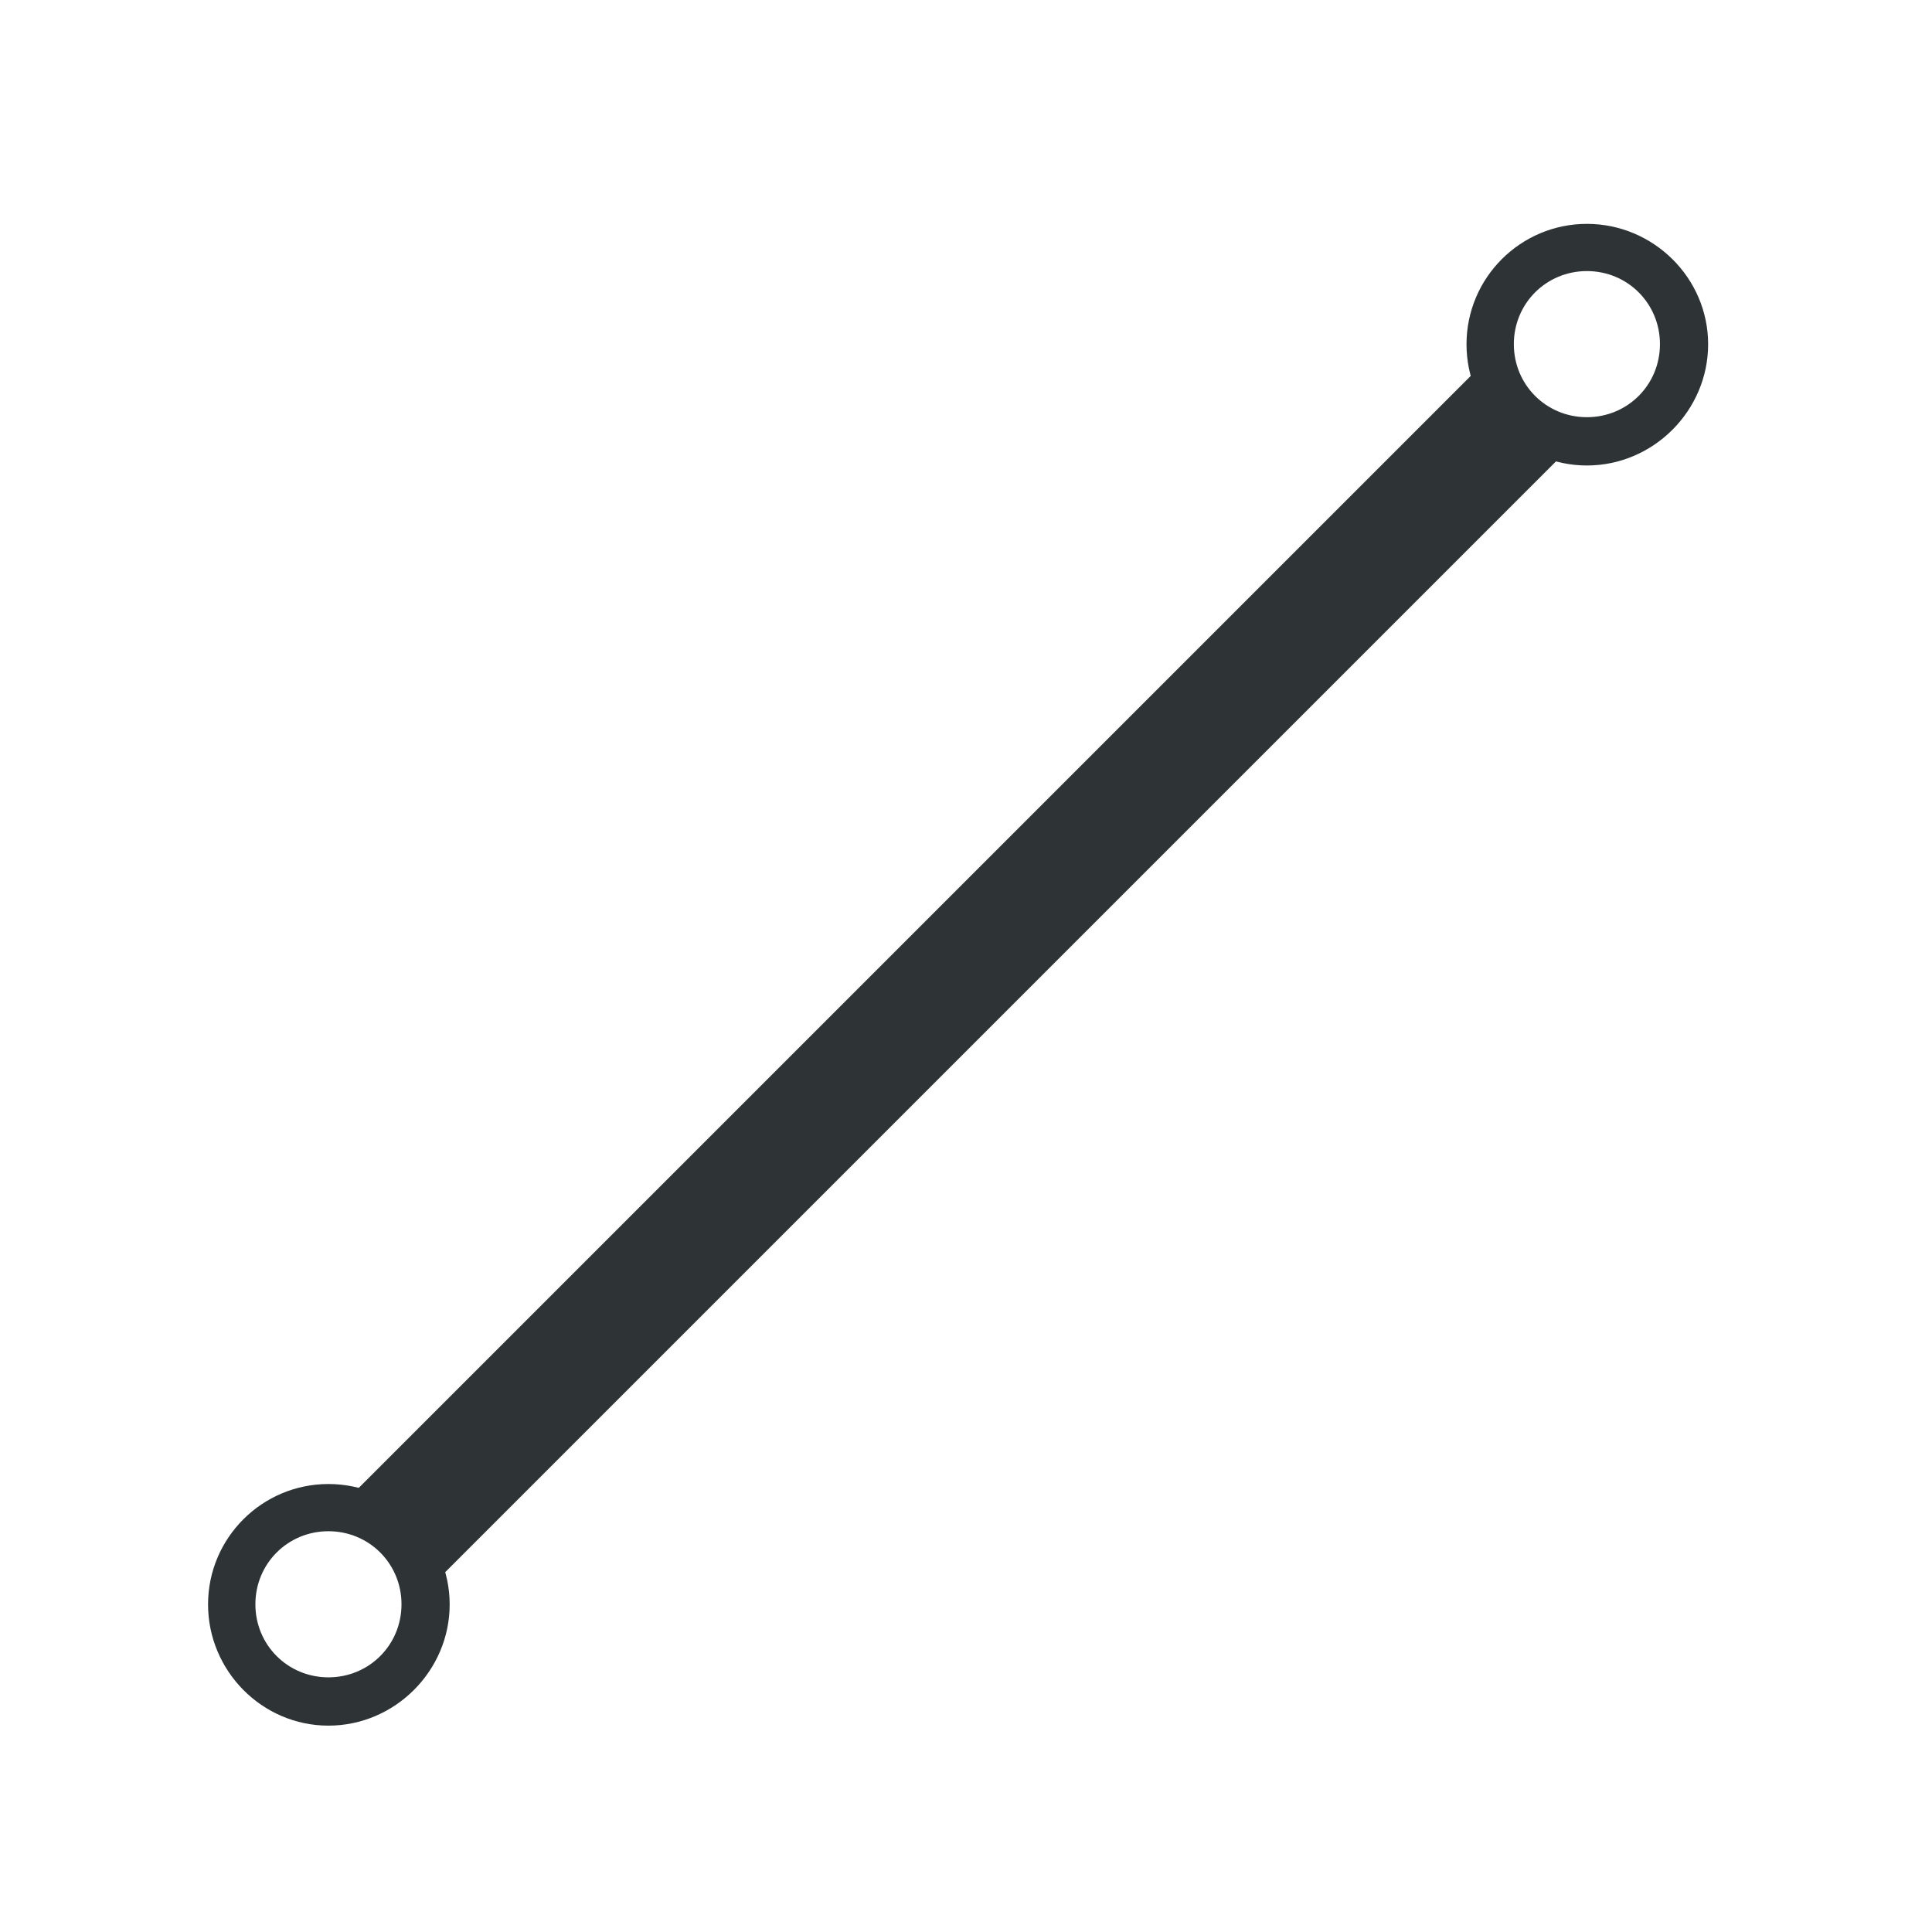
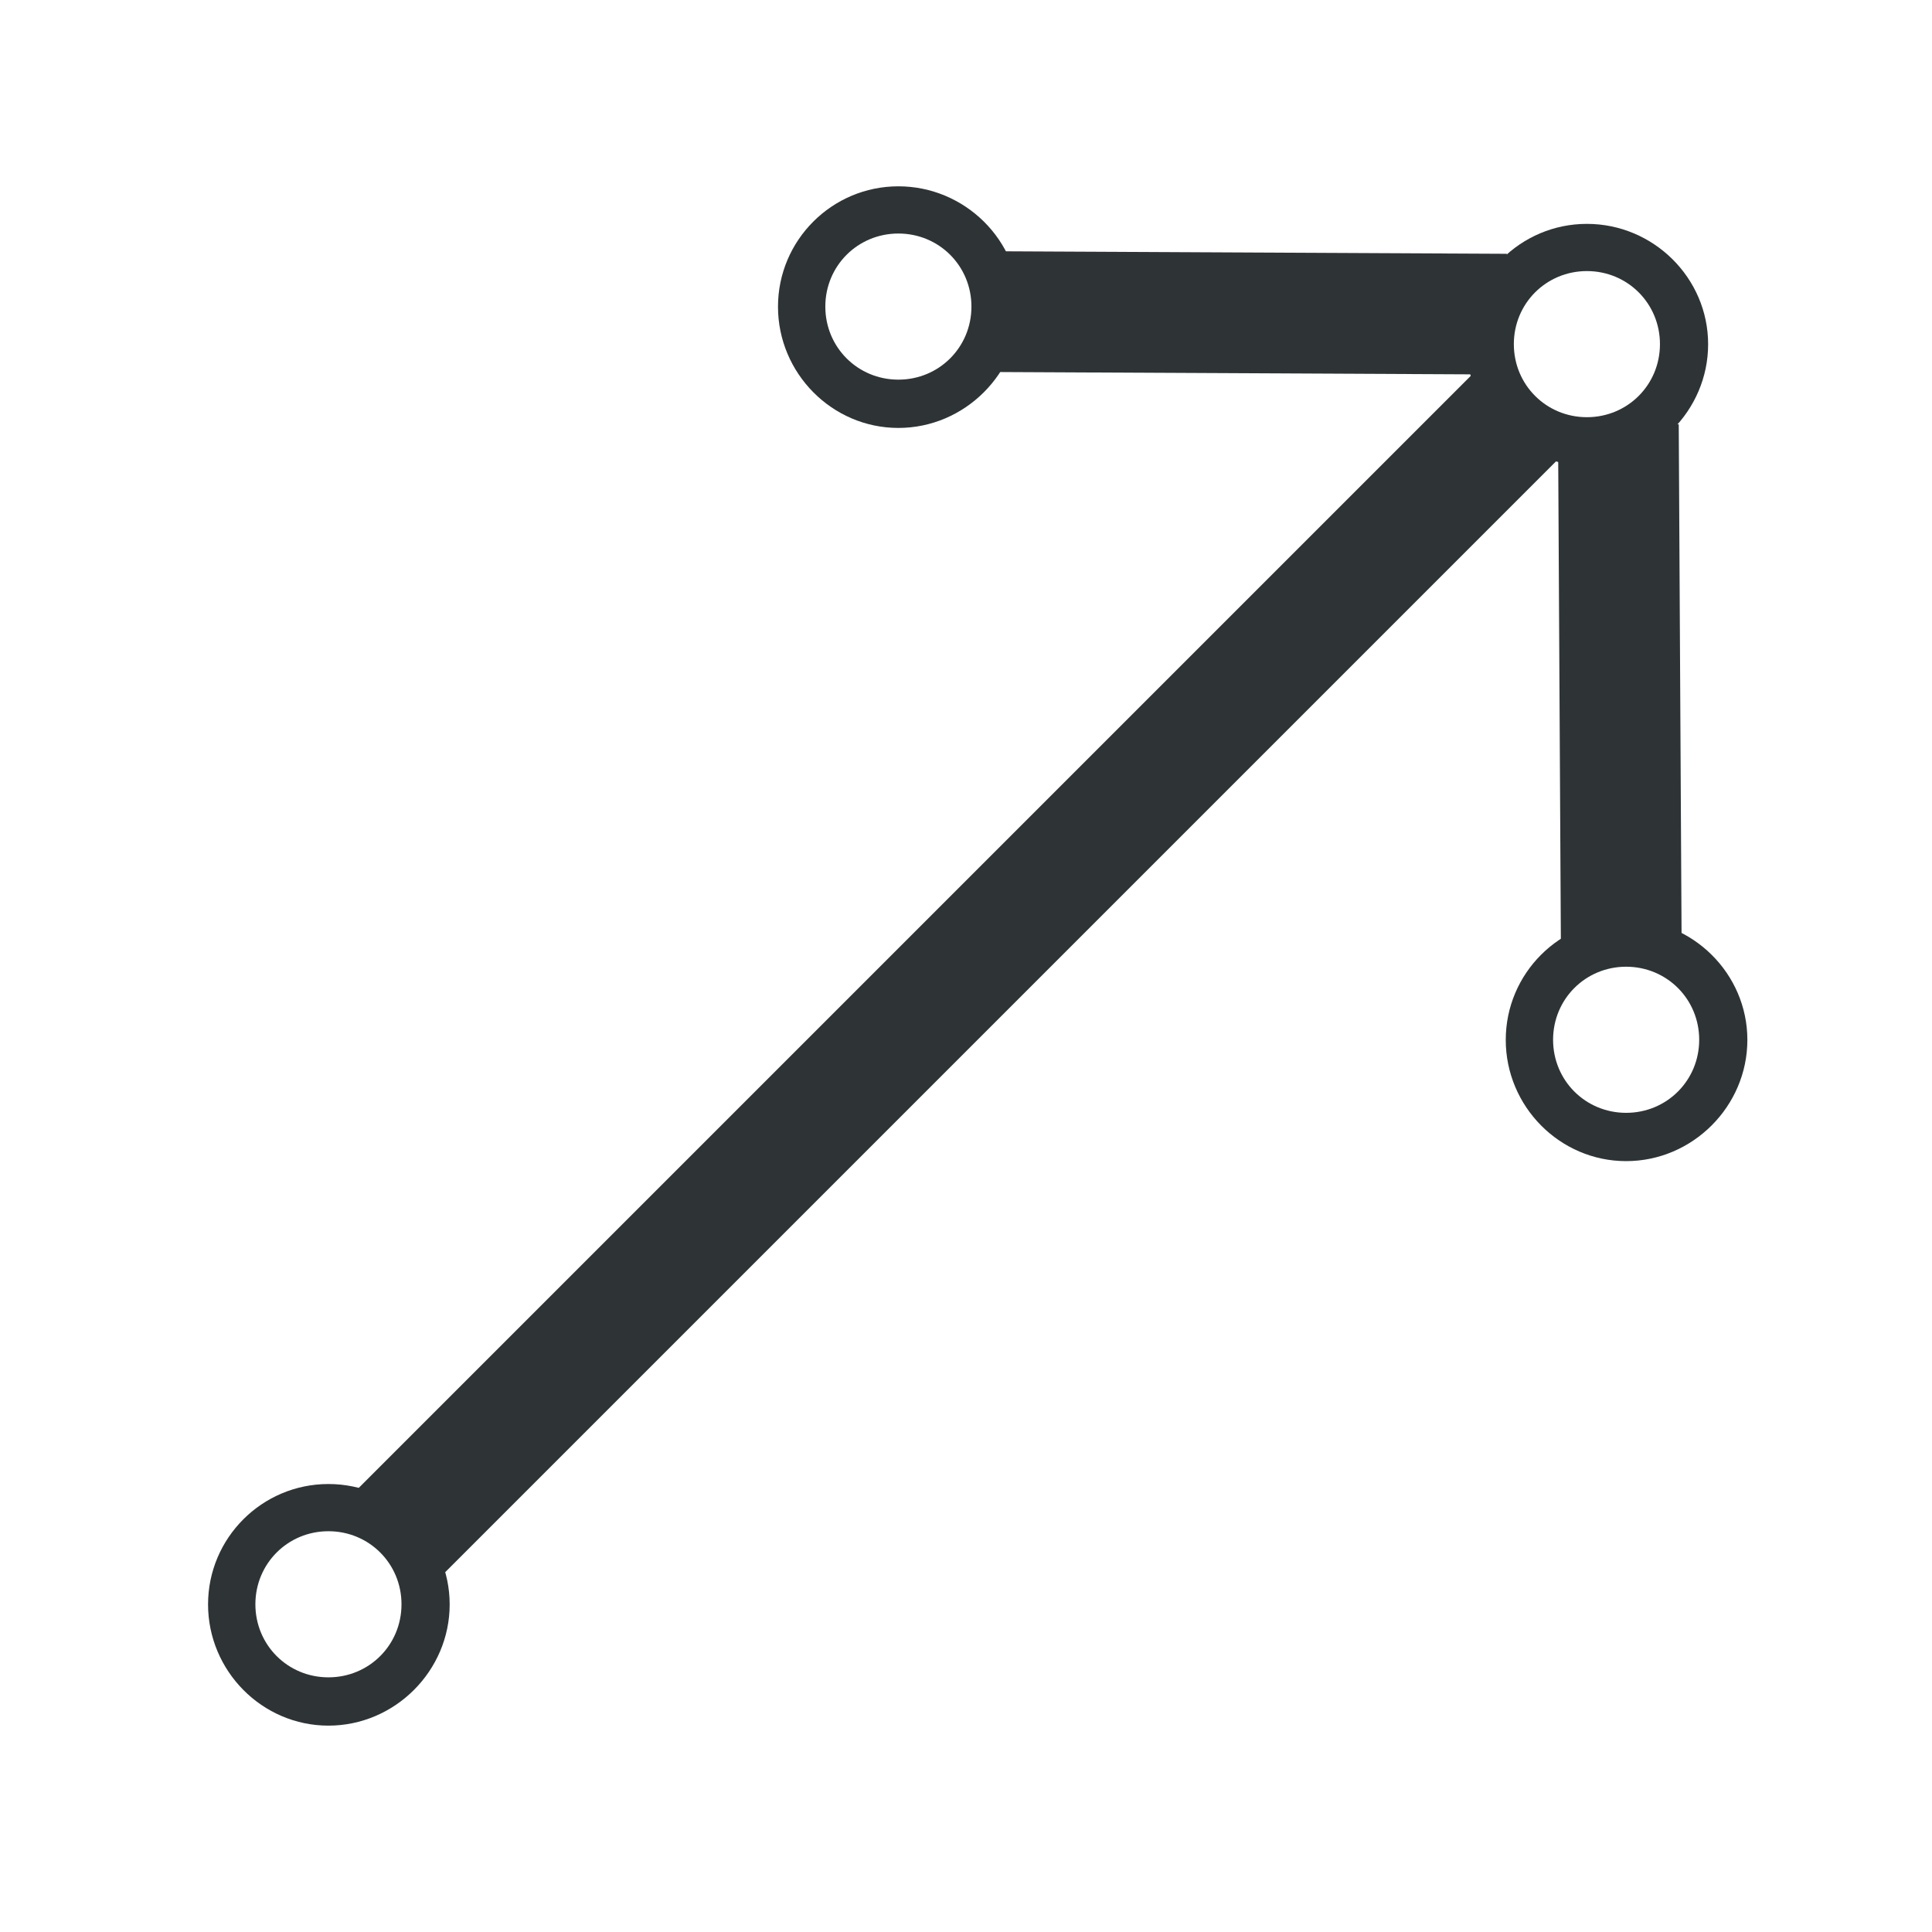
<svg xmlns="http://www.w3.org/2000/svg" height="16px" viewBox="0 0 16 16" width="16px" version="1.1" id="svg169" xml:space="preserve">
  <defs id="defs173">
    <clipPath clipPathUnits="userSpaceOnUse" id="clipPath2873">
      <circle style="display:none;fill:none;stroke:#444444;stroke-width:0.043;stroke-dasharray:none;stroke-opacity:1" id="circle2875" cx="0.529" cy="3.44" r="0.114" d="M 0.643,3.44 A 0.114,0.114 0 0 1 0.529,3.553 0.114,0.114 0 0 1 0.415,3.44 0.114,0.114 0 0 1 0.529,3.326 0.114,0.114 0 0 1 0.643,3.44 Z" />
      <path id="lpe_path-effect2877" style="fill:none;stroke:#444444;stroke-width:0.043;stroke-dasharray:none;stroke-opacity:1" class="powerclip" d="M -4.471,-3.966 H 6.781 V 8.49 H -4.471 Z M 1.437,1.058 A 0.114,0.114 0 0 0 1.323,0.944 0.114,0.114 0 0 0 1.209,1.058 0.114,0.114 0 0 0 1.323,1.172 0.114,0.114 0 0 0 1.437,1.058 Z" />
    </clipPath>
    <clipPath clipPathUnits="userSpaceOnUse" id="clipPath2945" />
    <clipPath clipPathUnits="userSpaceOnUse" id="clipPath2989">
      <path id="lpe_path-effect2993" style="fill:none;stroke:#444444;stroke-width:0.043;stroke-dasharray:none;stroke-opacity:1" class="powerclip" d="M -4.471,-3.967 H 6.781 V 8.49 H -4.471 Z M 0.643,3.44 A 0.114,0.114 0 0 0 0.529,3.326 0.114,0.114 0 0 0 0.415,3.44 0.114,0.114 0 0 0 0.529,3.553 0.114,0.114 0 0 0 0.643,3.44 Z" />
    </clipPath>
    <clipPath clipPathUnits="userSpaceOnUse" id="clipPath3029">
      <path id="lpe_path-effect3033" style="fill:none;stroke:#444444;stroke-width:0.043;stroke-dasharray:none;stroke-opacity:1" class="powerclip" d="M -4.471,-3.967 H 6.781 V 8.49 H -4.471 Z M 1.437,1.058 A 0.114,0.114 0 0 0 1.323,0.944 0.114,0.114 0 0 0 1.209,1.058 0.114,0.114 0 0 0 1.323,1.172 0.114,0.114 0 0 0 1.437,1.058 Z" />
    </clipPath>
    <clipPath clipPathUnits="userSpaceOnUse" id="clipPath3176-6">
      <path id="lpe_path-effect3180-2" style="fill:none;stroke:#444444;stroke-width:0.043;stroke-dasharray:none;stroke-opacity:1" class="powerclip" d="M -4.471,-3.967 H 6.781 V 8.49 H -4.471 Z m 5.114,7.406 A 0.114,0.114 0 0 0 0.529,3.326 0.114,0.114 0 0 0 0.415,3.439 0.114,0.114 0 0 0 0.529,3.553 0.114,0.114 0 0 0 0.643,3.439 Z" />
    </clipPath>
  </defs>
  <filter id="a" height="1" width="1" x="0" y="0">
    <feColorMatrix in="SourceGraphic" type="matrix" values="0 0 0 0 1 0 0 0 0 1 0 0 0 0 1 0 0 0 1 0" id="feColorMatrix2" />
  </filter>
  <mask id="b">
    <g filter="url(#a)" id="g7">
      <path d="m 0 0 h 16 v 16 h -16 z" fill-opacity="0.3" id="path5" />
    </g>
  </mask>
  <clipPath id="c">
    <path d="m 0 0 h 1024 v 800 h -1024 z" id="path10" />
  </clipPath>
  <mask id="d">
    <g filter="url(#a)" id="g15">
      <path d="m 0 0 h 16 v 16 h -16 z" fill-opacity="0.05" id="path13" />
    </g>
  </mask>
  <clipPath id="e">
    <path d="m 0 0 h 1024 v 800 h -1024 z" id="path18" />
  </clipPath>
  <mask id="f">
    <g filter="url(#a)" id="g23">
      <path d="m 0 0 h 16 v 16 h -16 z" fill-opacity="0.05" id="path21" />
    </g>
  </mask>
  <clipPath id="g">
    <path d="m 0 0 h 1024 v 800 h -1024 z" id="path26" />
  </clipPath>
  <mask id="h">
    <g filter="url(#a)" id="g31">
      <path d="m 0 0 h 16 v 16 h -16 z" fill-opacity="0.05" id="path29" />
    </g>
  </mask>
  <clipPath id="i">
    <path d="m 0 0 h 1024 v 800 h -1024 z" id="path34" />
  </clipPath>
  <mask id="j">
    <g filter="url(#a)" id="g39">
      <path d="m 0 0 h 16 v 16 h -16 z" fill-opacity="0.05" id="path37" />
    </g>
  </mask>
  <clipPath id="k">
    <path d="m 0 0 h 1024 v 800 h -1024 z" id="path42" />
  </clipPath>
  <mask id="l">
    <g filter="url(#a)" id="g47">
      <path d="m 0 0 h 16 v 16 h -16 z" fill-opacity="0.05" id="path45" />
    </g>
  </mask>
  <clipPath id="m">
    <path d="m 0 0 h 1024 v 800 h -1024 z" id="path50" />
  </clipPath>
  <mask id="n">
    <g filter="url(#a)" id="g55">
      <path d="m 0 0 h 16 v 16 h -16 z" fill-opacity="0.05" id="path53" />
    </g>
  </mask>
  <clipPath id="o">
    <path d="m 0 0 h 1024 v 800 h -1024 z" id="path58" />
  </clipPath>
  <mask id="p">
    <g filter="url(#a)" id="g63">
      <path d="m 0 0 h 16 v 16 h -16 z" fill-opacity="0.3" id="path61" />
    </g>
  </mask>
  <clipPath id="q">
    <path d="m 0 0 h 1024 v 800 h -1024 z" id="path66" />
  </clipPath>
  <mask id="r">
    <g filter="url(#a)" id="g71">
      <path d="m 0 0 h 16 v 16 h -16 z" fill-opacity="0.5" id="path69" />
    </g>
  </mask>
  <clipPath id="s">
    <path d="m 0 0 h 1024 v 800 h -1024 z" id="path74" />
  </clipPath>
  <mask id="t">
    <g filter="url(#a)" id="g79">
      <path d="m 0 0 h 16 v 16 h -16 z" fill-opacity="0.4" id="path77" />
    </g>
  </mask>
  <clipPath id="u">
    <path d="m 0 0 h 1024 v 800 h -1024 z" id="path82" />
  </clipPath>
  <mask id="v">
    <g filter="url(#a)" id="g87">
      <path d="m 0 0 h 16 v 16 h -16 z" fill-opacity="0.4" id="path85" />
    </g>
  </mask>
  <clipPath id="w">
    <path d="m 0 0 h 1024 v 800 h -1024 z" id="path90" />
  </clipPath>
  <mask id="x">
    <g filter="url(#a)" id="g95">
      <path d="m 0 0 h 16 v 16 h -16 z" fill-opacity="0.5" id="path93" />
    </g>
  </mask>
  <clipPath id="y">
    <path d="m 0 0 h 1024 v 800 h -1024 z" id="path98" />
  </clipPath>
  <mask id="z">
    <g filter="url(#a)" id="g103">
      <path d="m 0 0 h 16 v 16 h -16 z" fill-opacity="0.5" id="path101" />
    </g>
  </mask>
  <clipPath id="A">
    <path d="m 0 0 h 1024 v 800 h -1024 z" id="path106" />
  </clipPath>
  <g clip-path="url(#c)" mask="url(#b)" transform="matrix(1 0 0 1 -16 -700)" id="g111">
    <path d="m 562.461 212.059 h 10.449 c -1.184 0.492 -1.297 2.461 0 3 h -10.449 z m 0 0" fill="#2e3436" id="path109" />
  </g>
  <g clip-path="url(#e)" mask="url(#d)" transform="matrix(1 0 0 1 -16 -700)" id="g115">
    <path d="m 16 632 h 1 v 1 h -1 z m 0 0" fill="#2e3436" fill-rule="evenodd" id="path113" />
  </g>
  <g clip-path="url(#g)" mask="url(#f)" transform="matrix(1 0 0 1 -16 -700)" id="g119">
    <path d="m 17 631 h 1 v 1 h -1 z m 0 0" fill="#2e3436" fill-rule="evenodd" id="path117" />
  </g>
  <g clip-path="url(#i)" mask="url(#h)" transform="matrix(1 0 0 1 -16 -700)" id="g123">
    <path d="m 18 634 h 1 v 1 h -1 z m 0 0" fill="#2e3436" fill-rule="evenodd" id="path121" />
  </g>
  <g clip-path="url(#k)" mask="url(#j)" transform="matrix(1 0 0 1 -16 -700)" id="g127">
    <path d="m 16 634 h 1 v 1 h -1 z m 0 0" fill="#2e3436" fill-rule="evenodd" id="path125" />
  </g>
  <g clip-path="url(#m)" mask="url(#l)" transform="matrix(1 0 0 1 -16 -700)" id="g131">
    <path d="m 17 635 h 1 v 1 h -1 z m 0 0" fill="#2e3436" fill-rule="evenodd" id="path129" />
  </g>
  <g clip-path="url(#o)" mask="url(#n)" transform="matrix(1 0 0 1 -16 -700)" id="g135">
    <path d="m 19 635 h 1 v 1 h -1 z m 0 0" fill="#2e3436" fill-rule="evenodd" id="path133" />
  </g>
  <g clip-path="url(#q)" mask="url(#p)" transform="matrix(1 0 0 1 -16 -700)" id="g139">
    <path d="m 136 660 v 7 h 7 v -7 z m 0 0" fill="#2e3436" id="path137" />
  </g>
  <g clip-path="url(#s)" mask="url(#r)" transform="matrix(1 0 0 1 -16 -700)" id="g143">
    <path d="m 199 642 h 3 v 12 h -3 z m 0 0" fill="#2e3436" id="path141" />
  </g>
  <g clip-path="url(#u)" mask="url(#t)" transform="matrix(1 0 0 1 -16 -700)" id="g155">
    <path d="m 209.5 144.16 c 0.277 0 0.5 0.223 0.5 0.5 v 1 c 0 0.277 -0.223 0.5 -0.5 0.5 s -0.5 -0.223 -0.5 -0.5 v -1 c 0 -0.277 0.223 -0.5 0.5 -0.5 z m 0 0" fill="#2e3436" id="path153" />
  </g>
  <g clip-path="url(#w)" mask="url(#v)" transform="matrix(1 0 0 1 -16 -700)" id="g159">
    <path d="m 206.5 144.16 c 0.277 0 0.5 0.223 0.5 0.5 v 1 c 0 0.277 -0.223 0.5 -0.5 0.5 s -0.5 -0.223 -0.5 -0.5 v -1 c 0 -0.277 0.223 -0.5 0.5 -0.5 z m 0 0" fill="#2e3436" id="path157" />
  </g>
  <g clip-path="url(#y)" mask="url(#x)" transform="matrix(1 0 0 1 -16 -700)" id="g163">
    <path d="m 229.5 143.16 c -0.547 0 -1 0.457 -1 1 c 0 0.547 0.453 1 1 1 s 1 -0.453 1 -1 c 0 -0.543 -0.453 -1 -1 -1 z m 0 0" fill="#2e3436" id="path161" />
  </g>
  <g clip-path="url(#A)" mask="url(#z)" transform="matrix(1 0 0 1 -16 -700)" id="g167">
    <path d="m 226.453 143.16 c -0.52 0 -0.953 0.434 -0.953 0.953 v 0.094 c 0 0.52 0.434 0.953 0.953 0.953 h 0.094 c 0.52 0 0.953 -0.434 0.953 -0.953 v -0.094 c 0 -0.52 -0.434 -0.953 -0.953 -0.953 z m 0 0" fill="#2e3436" id="path165" />
  </g>
  <path style="color:#000000;fill:#2e3436;fill-opacity:1;stroke-width:3.78" d="m 2.72,12.29 c -0.55,0 -0.997,0.447 -0.997,0.997 0,0.55 0.447,1.004 0.997,1.004 0.55,0 1.004,-0.454 1.004,-1.004 0,-0.55 -0.454,-0.997 -1.004,-0.997 z m 0,0.391 c 0.337,0 0.605,0.268 0.605,0.605 0,0.337 -0.268,0.605 -0.605,0.605 -0.337,0 -0.605,-0.268 -0.605,-0.605 0,-0.337 0.268,-0.605 0.605,-0.605 z" id="path1138-6-3" />
  <path style="color:#000000;fill:#2e3436;fill-opacity:1;stroke-width:3.78" d="m 13.142,1.854 c -0.55,0 -0.997,0.447 -0.997,0.997 0,0.55 0.447,1.004 0.997,1.004 0.55,0 1.004,-0.454 1.004,-1.004 0,-0.55 -0.454,-0.997 -1.004,-0.997 z m 0,0.391 c 0.337,0 0.605,0.268 0.605,0.605 0,0.337 -0.268,0.605 -0.605,0.605 -0.337,0 -0.605,-0.268 -0.605,-0.605 0,-0.337 0.268,-0.605 0.605,-0.605 z" id="path1138-6-3-0" />
+   <path style="color:#000000;fill:#2e3436;fill-opacity:1;stroke-width:3.78" d="m 7.44,1.543 c -0.55,0 -0.997,0.447 -0.997,0.997 0,0.55 0.447,1.004 0.997,1.004 0.55,0 1.004,-0.454 1.004,-1.004 0,-0.55 -0.454,-0.997 -1.004,-0.997 z m 0,0.391 c 0.337,0 0.605,0.268 0.605,0.605 0,0.337 -0.268,0.605 -0.605,0.605 -0.337,0 -0.605,-0.268 -0.605,-0.605 0,-0.337 0.268,-0.605 0.605,-0.605 z" id="path1138-6-3-0-7" />
+   <path style="color:#000000;fill:#2e3436;fill-opacity:1;stroke-width:3.78" d="m 13.467,7.615 c -0.55,0 -0.997,0.447 -0.997,0.997 0,0.55 0.447,1.004 0.997,1.004 0.55,0 1.004,-0.454 1.004,-1.004 0,-0.55 -0.454,-0.997 -1.004,-0.997 z m 0,0.391 c 0.337,0 0.605,0.268 0.605,0.605 0,0.337 -0.268,0.605 -0.605,0.605 -0.337,0 -0.605,-0.268 -0.605,-0.605 0,-0.337 0.268,-0.605 0.605,-0.605 z" id="path1138-6-3-0-7-5" />
  <g id="path2776">
    <path style="color:#000000;fill:#2e3436;stroke-dashoffset:0.1;-inkscape-stroke:none" d="M 3.285,12.715 12.715,3.285" id="path3909" />
    <path style="color:#000000;fill:#2e3436;stroke-dashoffset:0.1;-inkscape-stroke:none" d="M 12.361,2.932 2.932,12.361 3.639,13.068 13.068,3.639 Z" id="path3911" />
  </g>
+   <g id="path2776-7" transform="matrix(0.23556,0.7082705,-0.2332955,0.7059707,10.25158,-8.723022)">
+     <path style="color:#000000;fill:#2e3436;stroke-dashoffset:0.1;-inkscape-stroke:none" d="M 3.285,12.715 12.715,3.285" id="path3909-9" />
+     <path style="color:#000000;fill:#2e3436;stroke-dashoffset:0.1;-inkscape-stroke:none" d="M 12.361,2.932 2.932,12.361 3.639,13.068 13.068,3.639 Z" id="path3911-2" />
+   </g>
+   <g id="path2776-7-0" transform="matrix(-0.7057764,0.2429304,-0.7083643,-0.2259236,24.72811,5.594247)">
+     <path style="color:#000000;fill:#2e3436;stroke-dashoffset:0.1;-inkscape-stroke:none" d="M 3.285,12.715 12.715,3.285" id="path3909-9-2" />
+     <path style="color:#000000;fill:#2e3436;stroke-dashoffset:0.1;-inkscape-stroke:none" d="M 12.361,2.932 2.932,12.361 3.639,13.068 13.068,3.639 Z" id="path3911-2-3" />
+   </g>
</svg>
